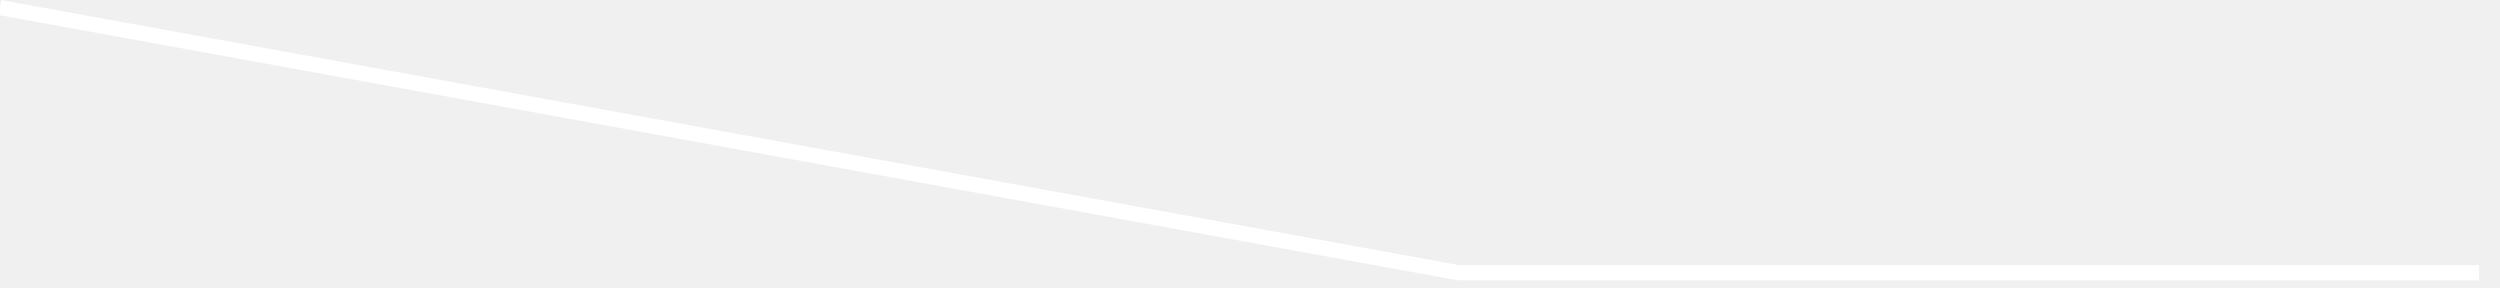
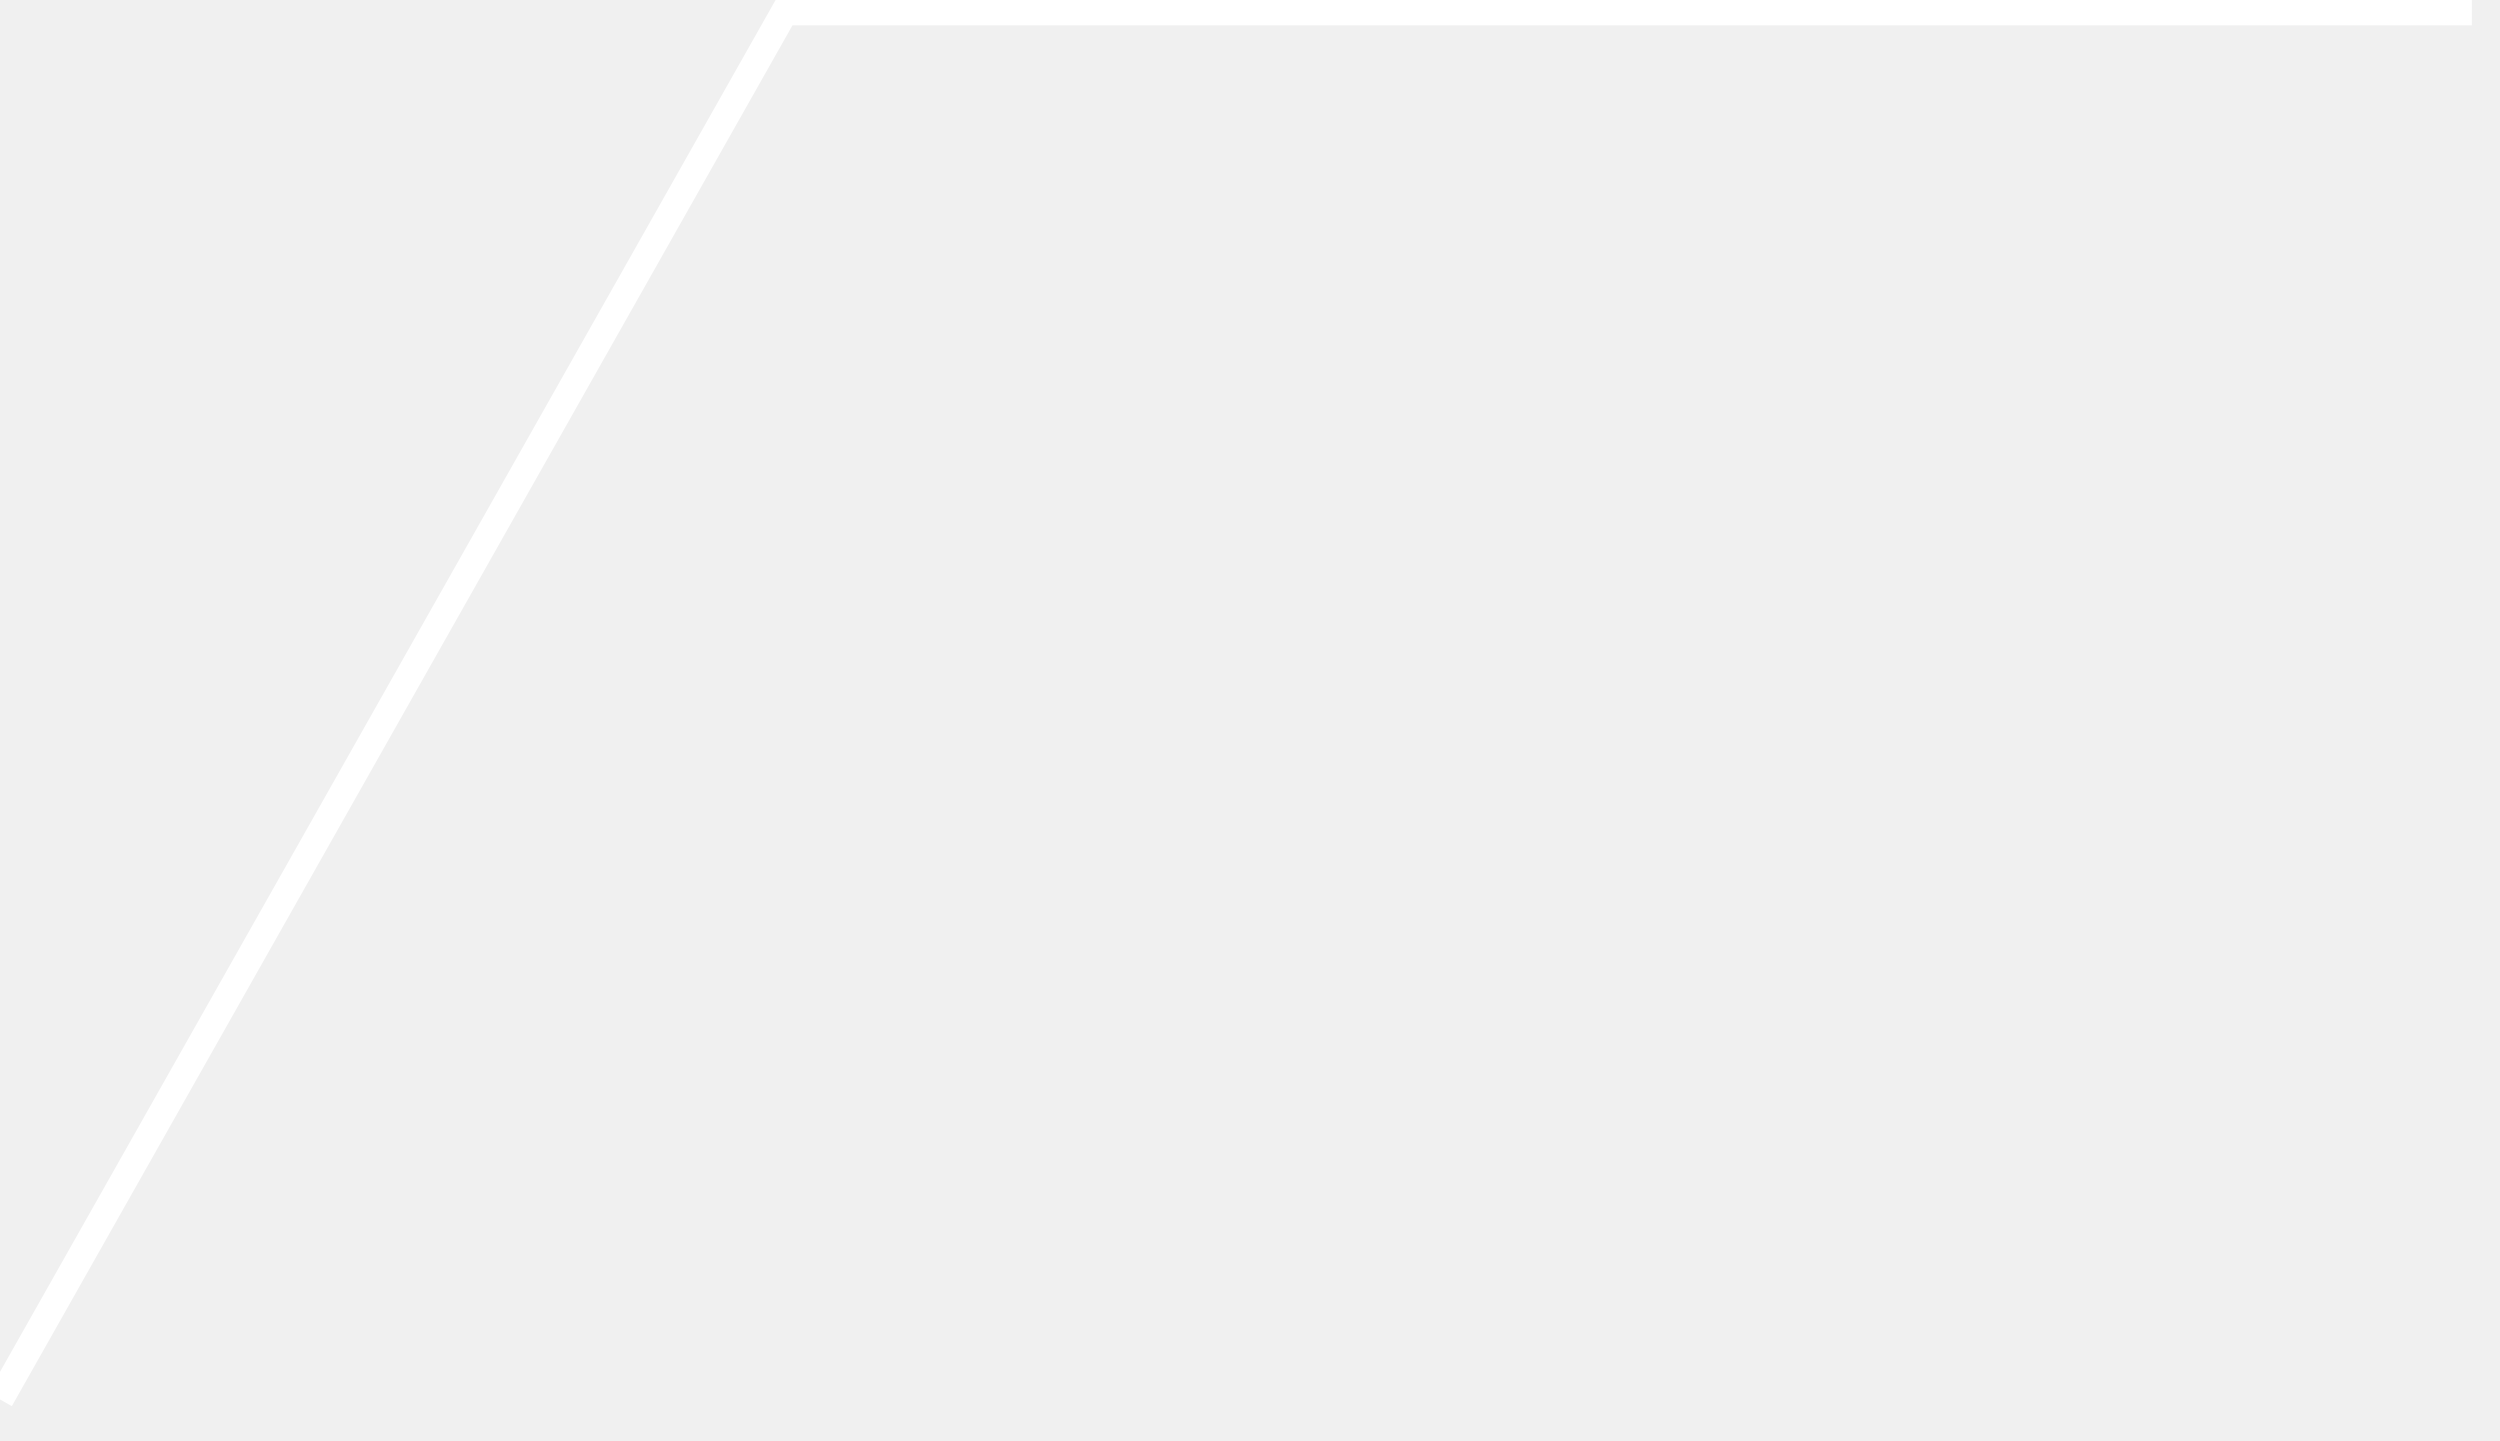
- <svg xmlns="http://www.w3.org/2000/svg" version="1.1" width="165px" height="19px">
-   <g transform="matrix(1 0 0 1 -265 -438 )">
-     <path d="M 0 0.5  L 96.259 18  L 163.623 18  " stroke-width="1" stroke="#ffffff" fill="none" transform="matrix(1 0 0 1 265 438 )" />
+ <svg xmlns="http://www.w3.org/2000/svg" version="1.1" width="92px" height="53px">
+   <g transform="matrix(1 0 0 1 -255 -217 )">
+     <path d="M 0 51.5  L 28.872 0.432  L 90.964 0.432  " stroke-width="1" stroke="#ffffff" fill="none" transform="matrix(1 0 0 1 255 217 )" />
  </g>
</svg>
